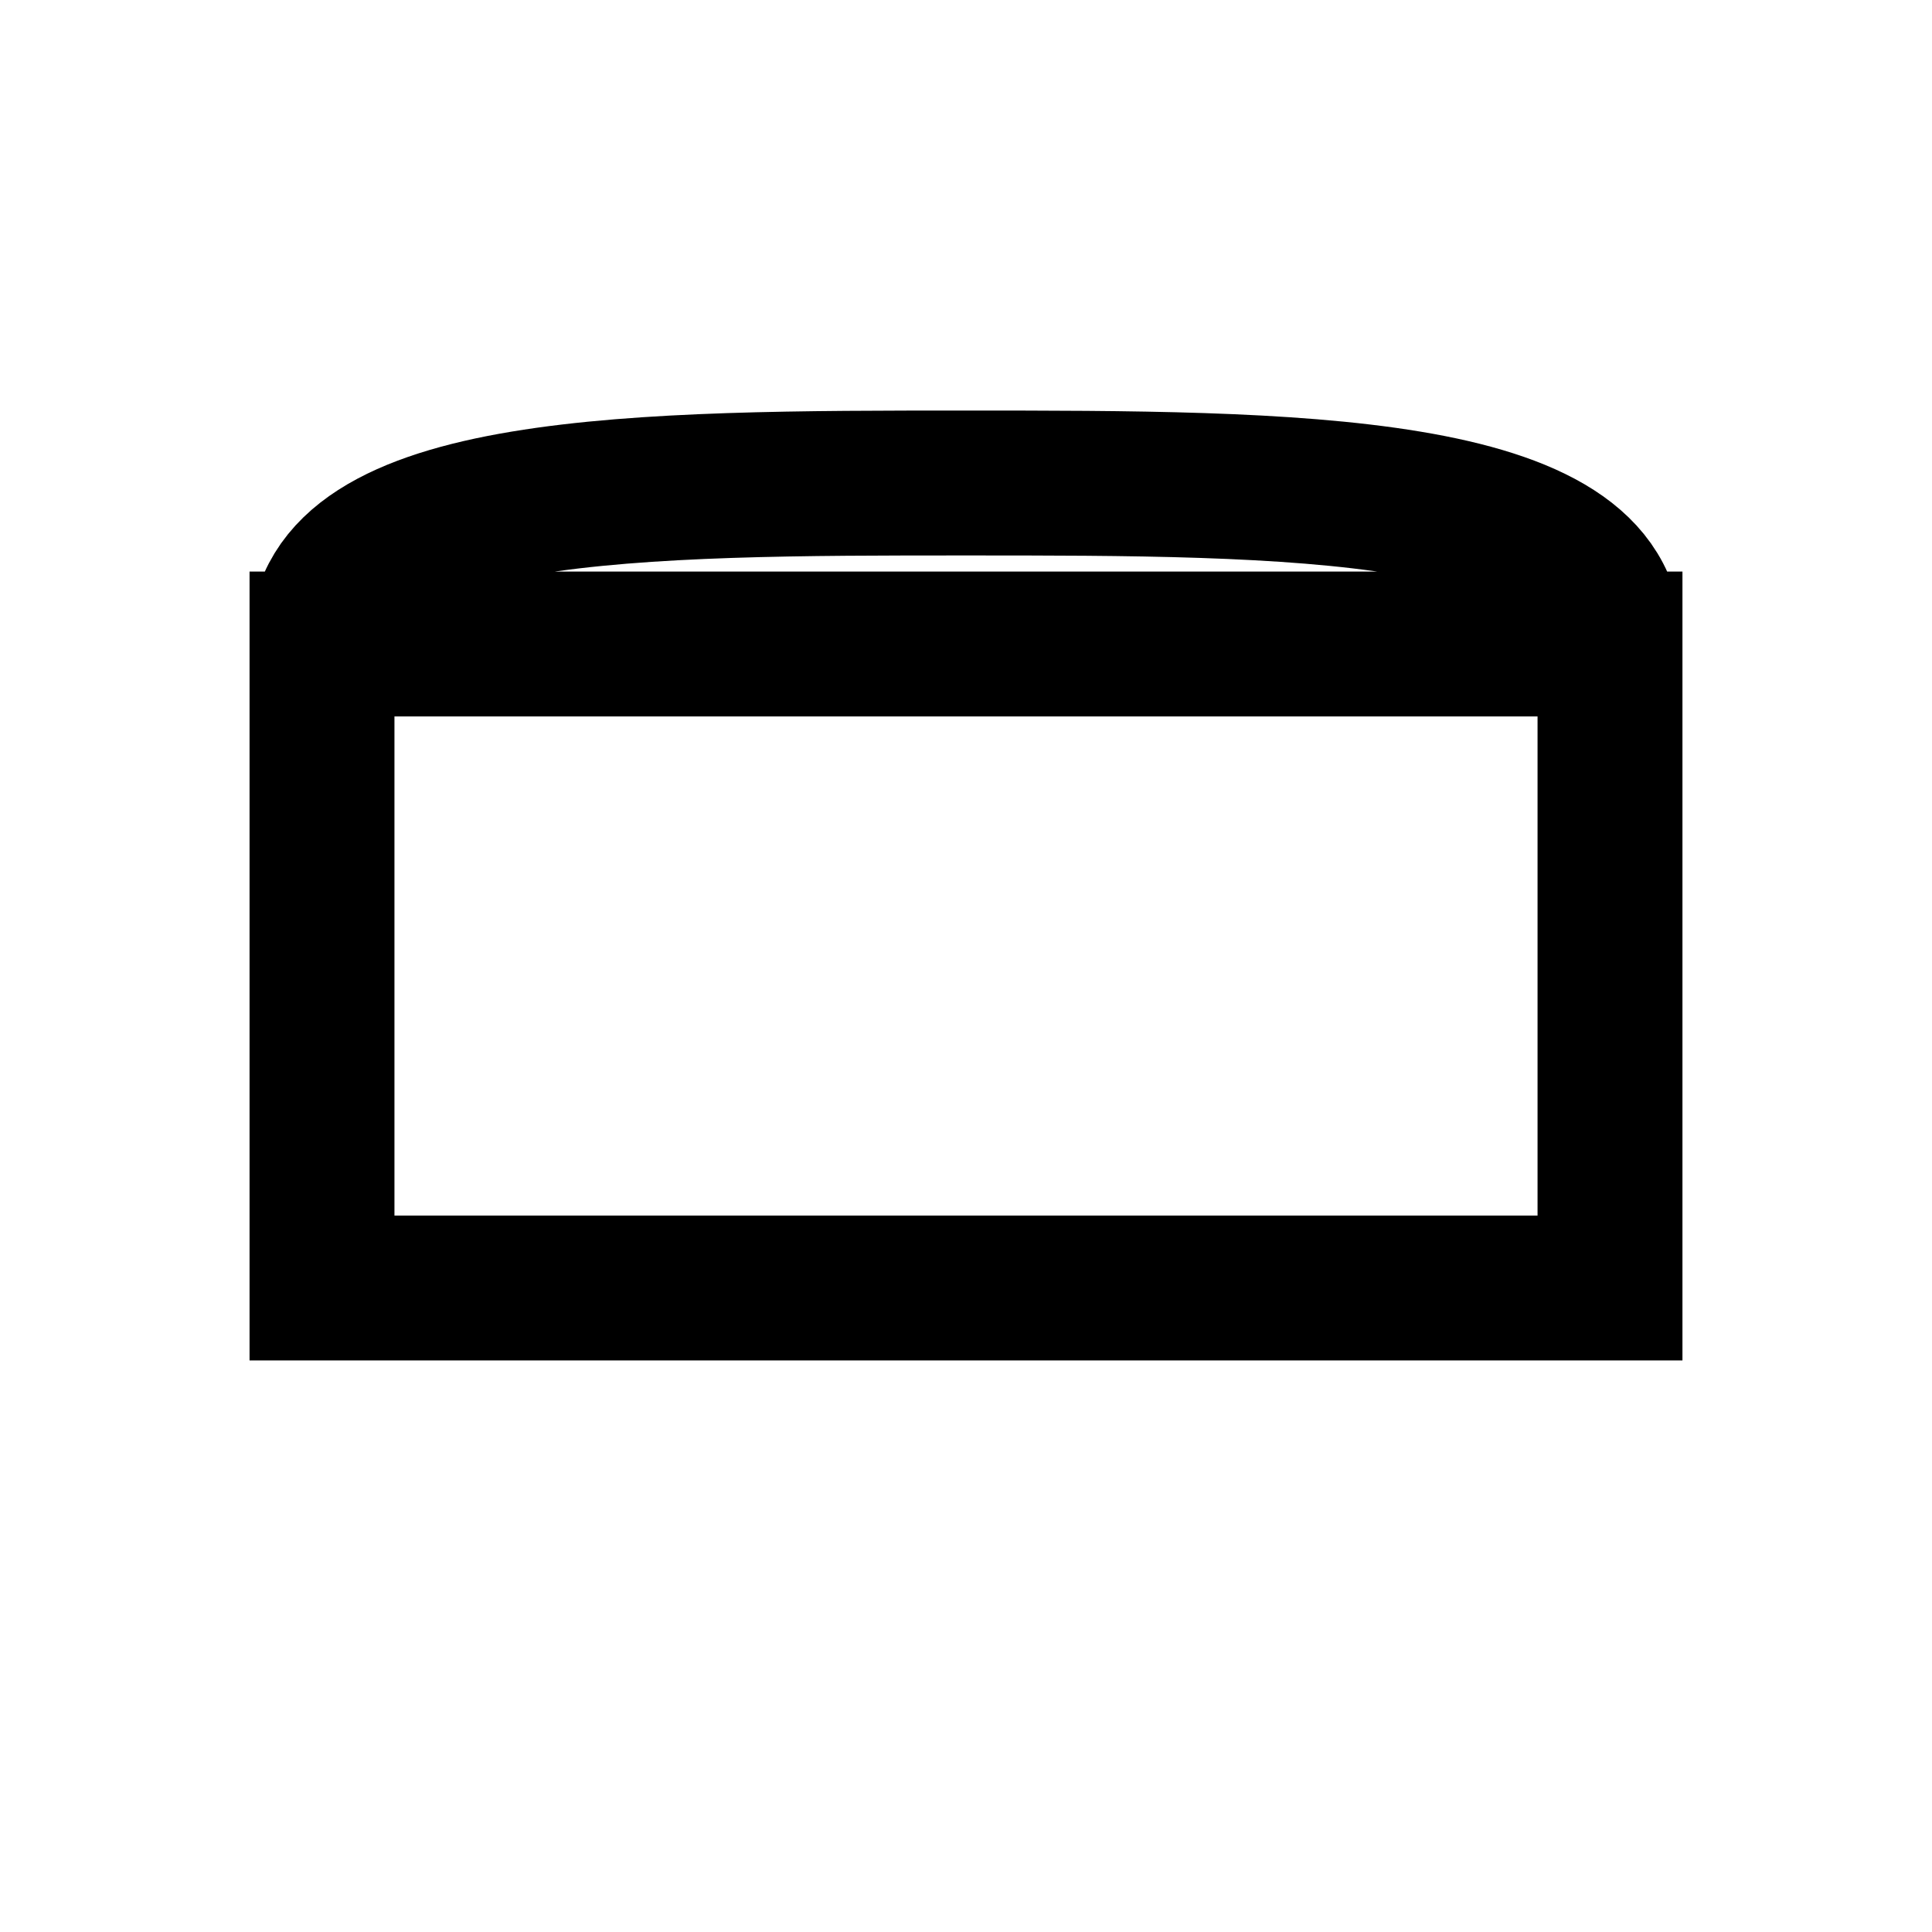
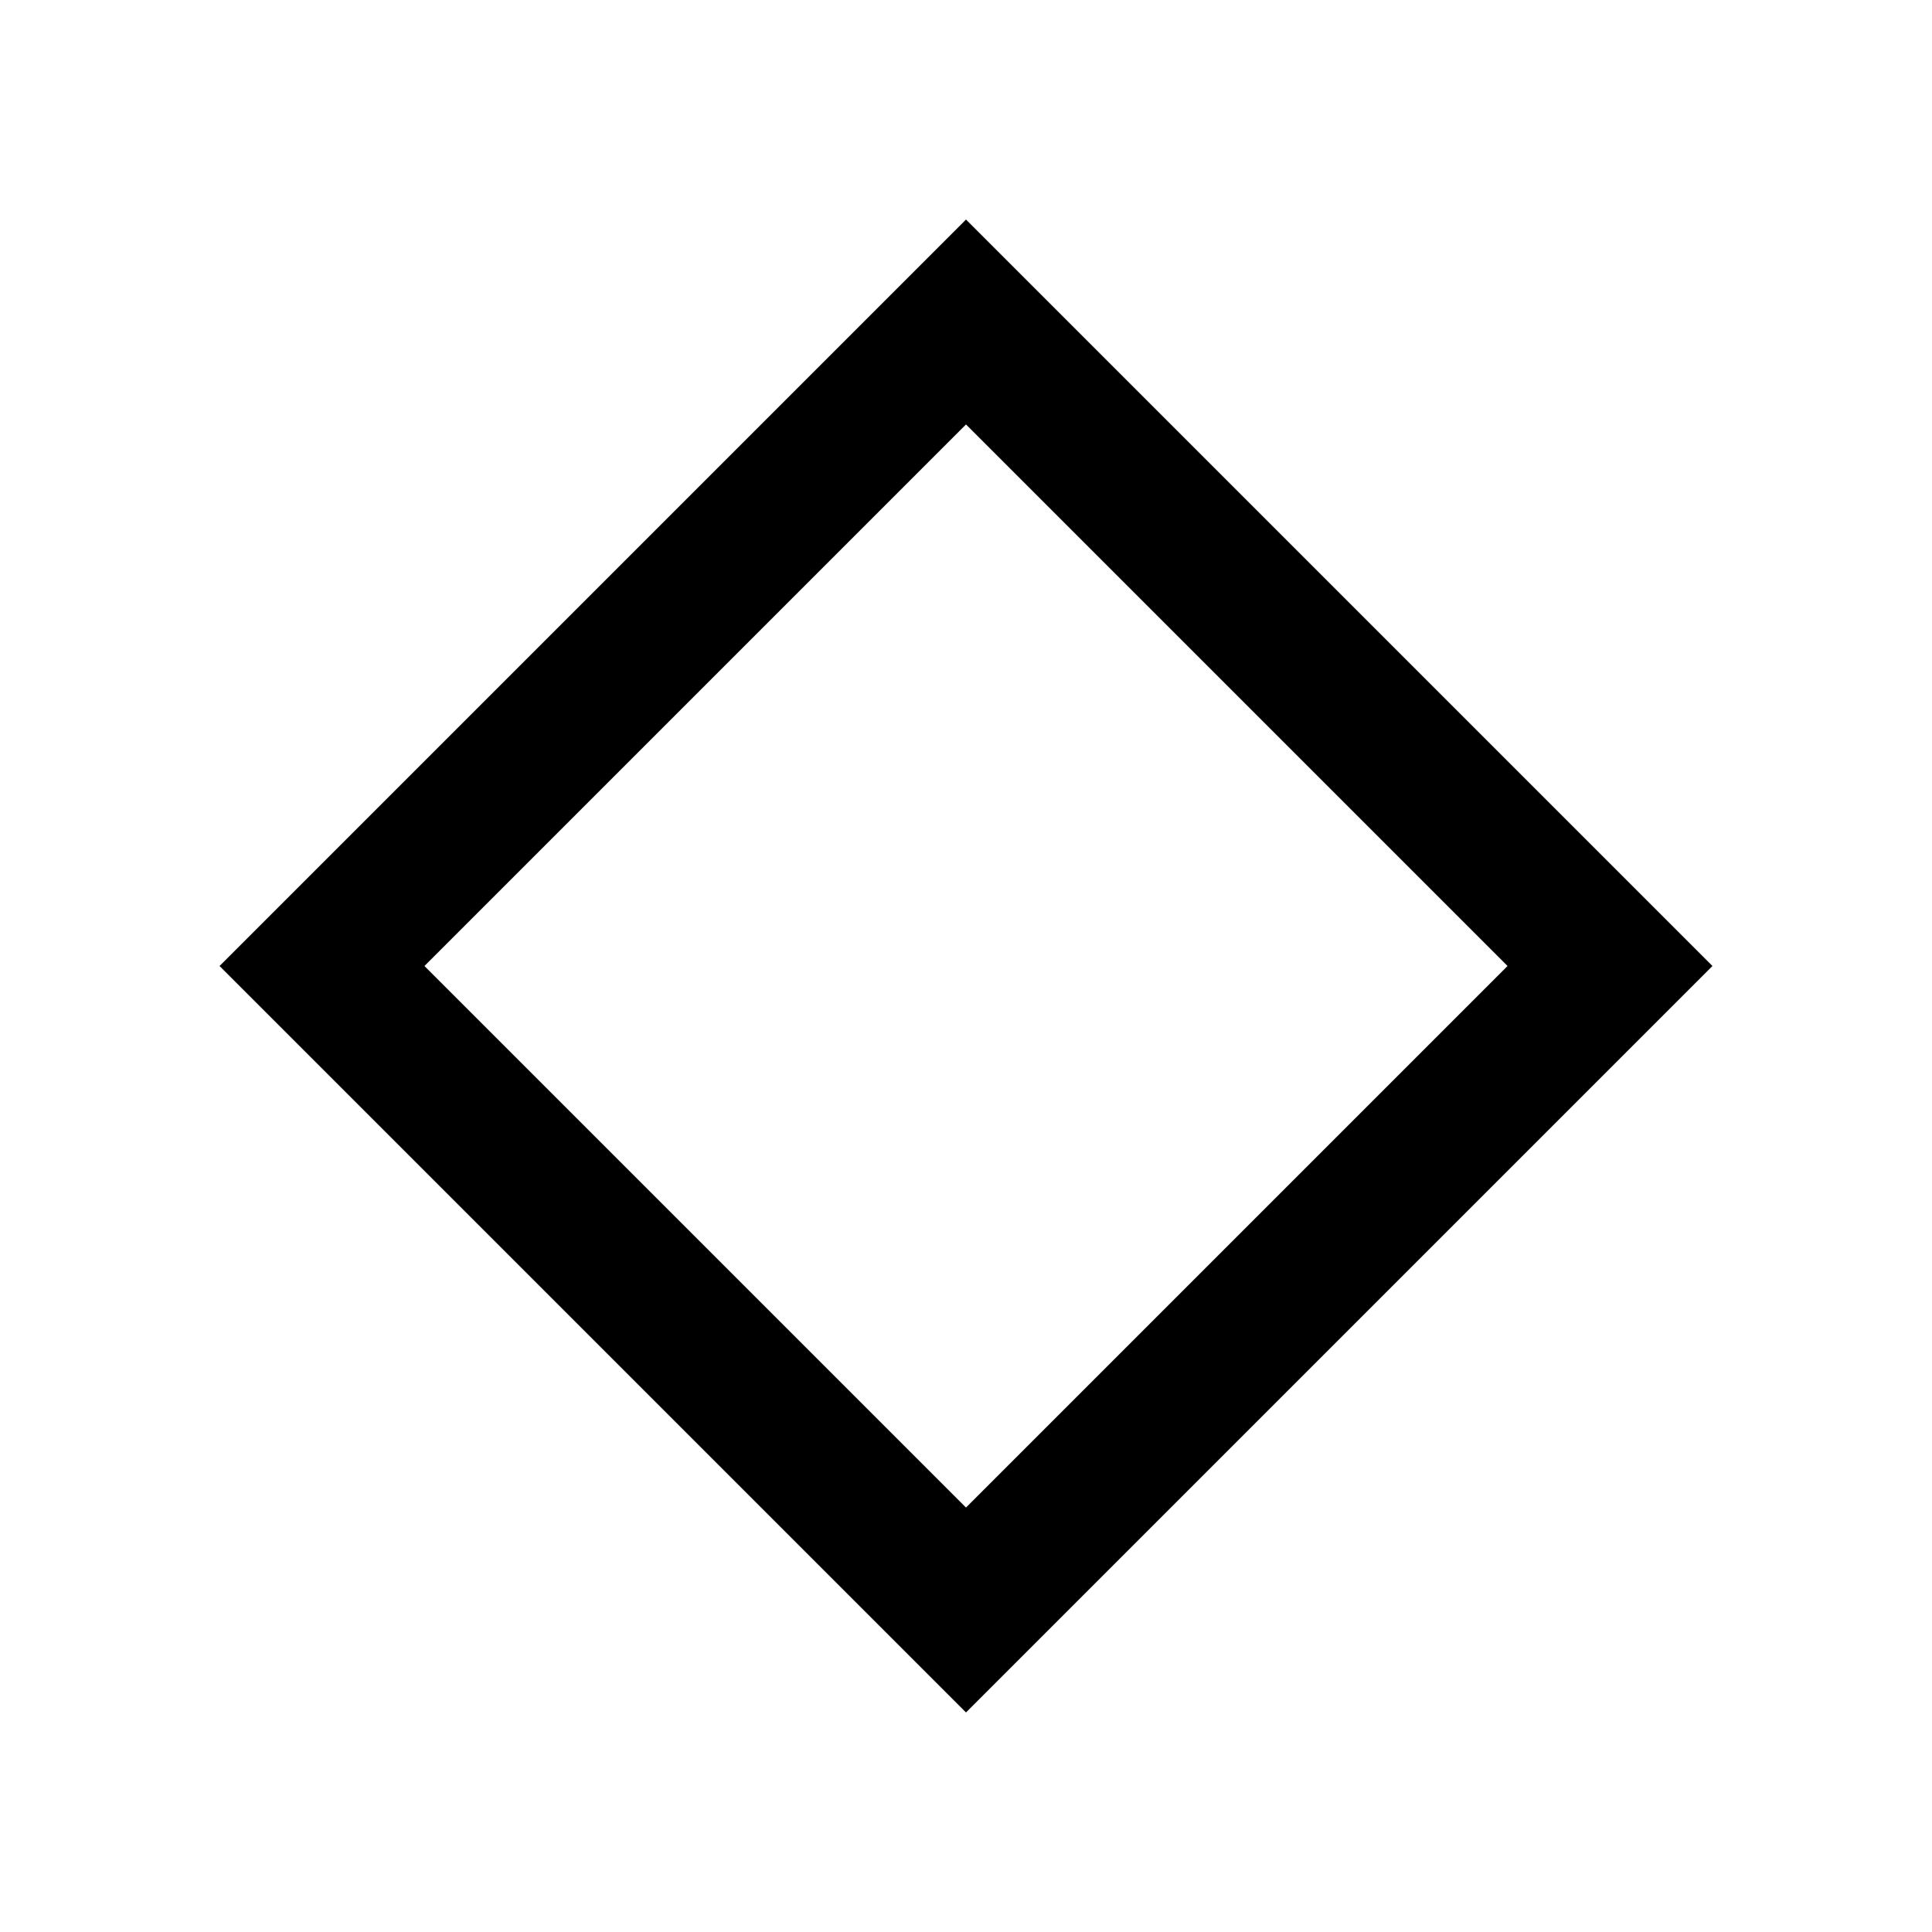
<svg xmlns="http://www.w3.org/2000/svg" viewBox="0 0 24 24" width="24" height="24" fill="none" stroke="currentColor" stroke-width="1.8" stroke-linecap="square" stroke-linejoin="miter" role="img" aria-label="Mimirsbrunn — memory">
-   <path d="M4 8H20V16H4Z M4 8C4 6 8 6 12 6C16 6 20 6 20 8" />
+   <path d="M12 4L20 12L12 20L4 12Z" />
</svg>
